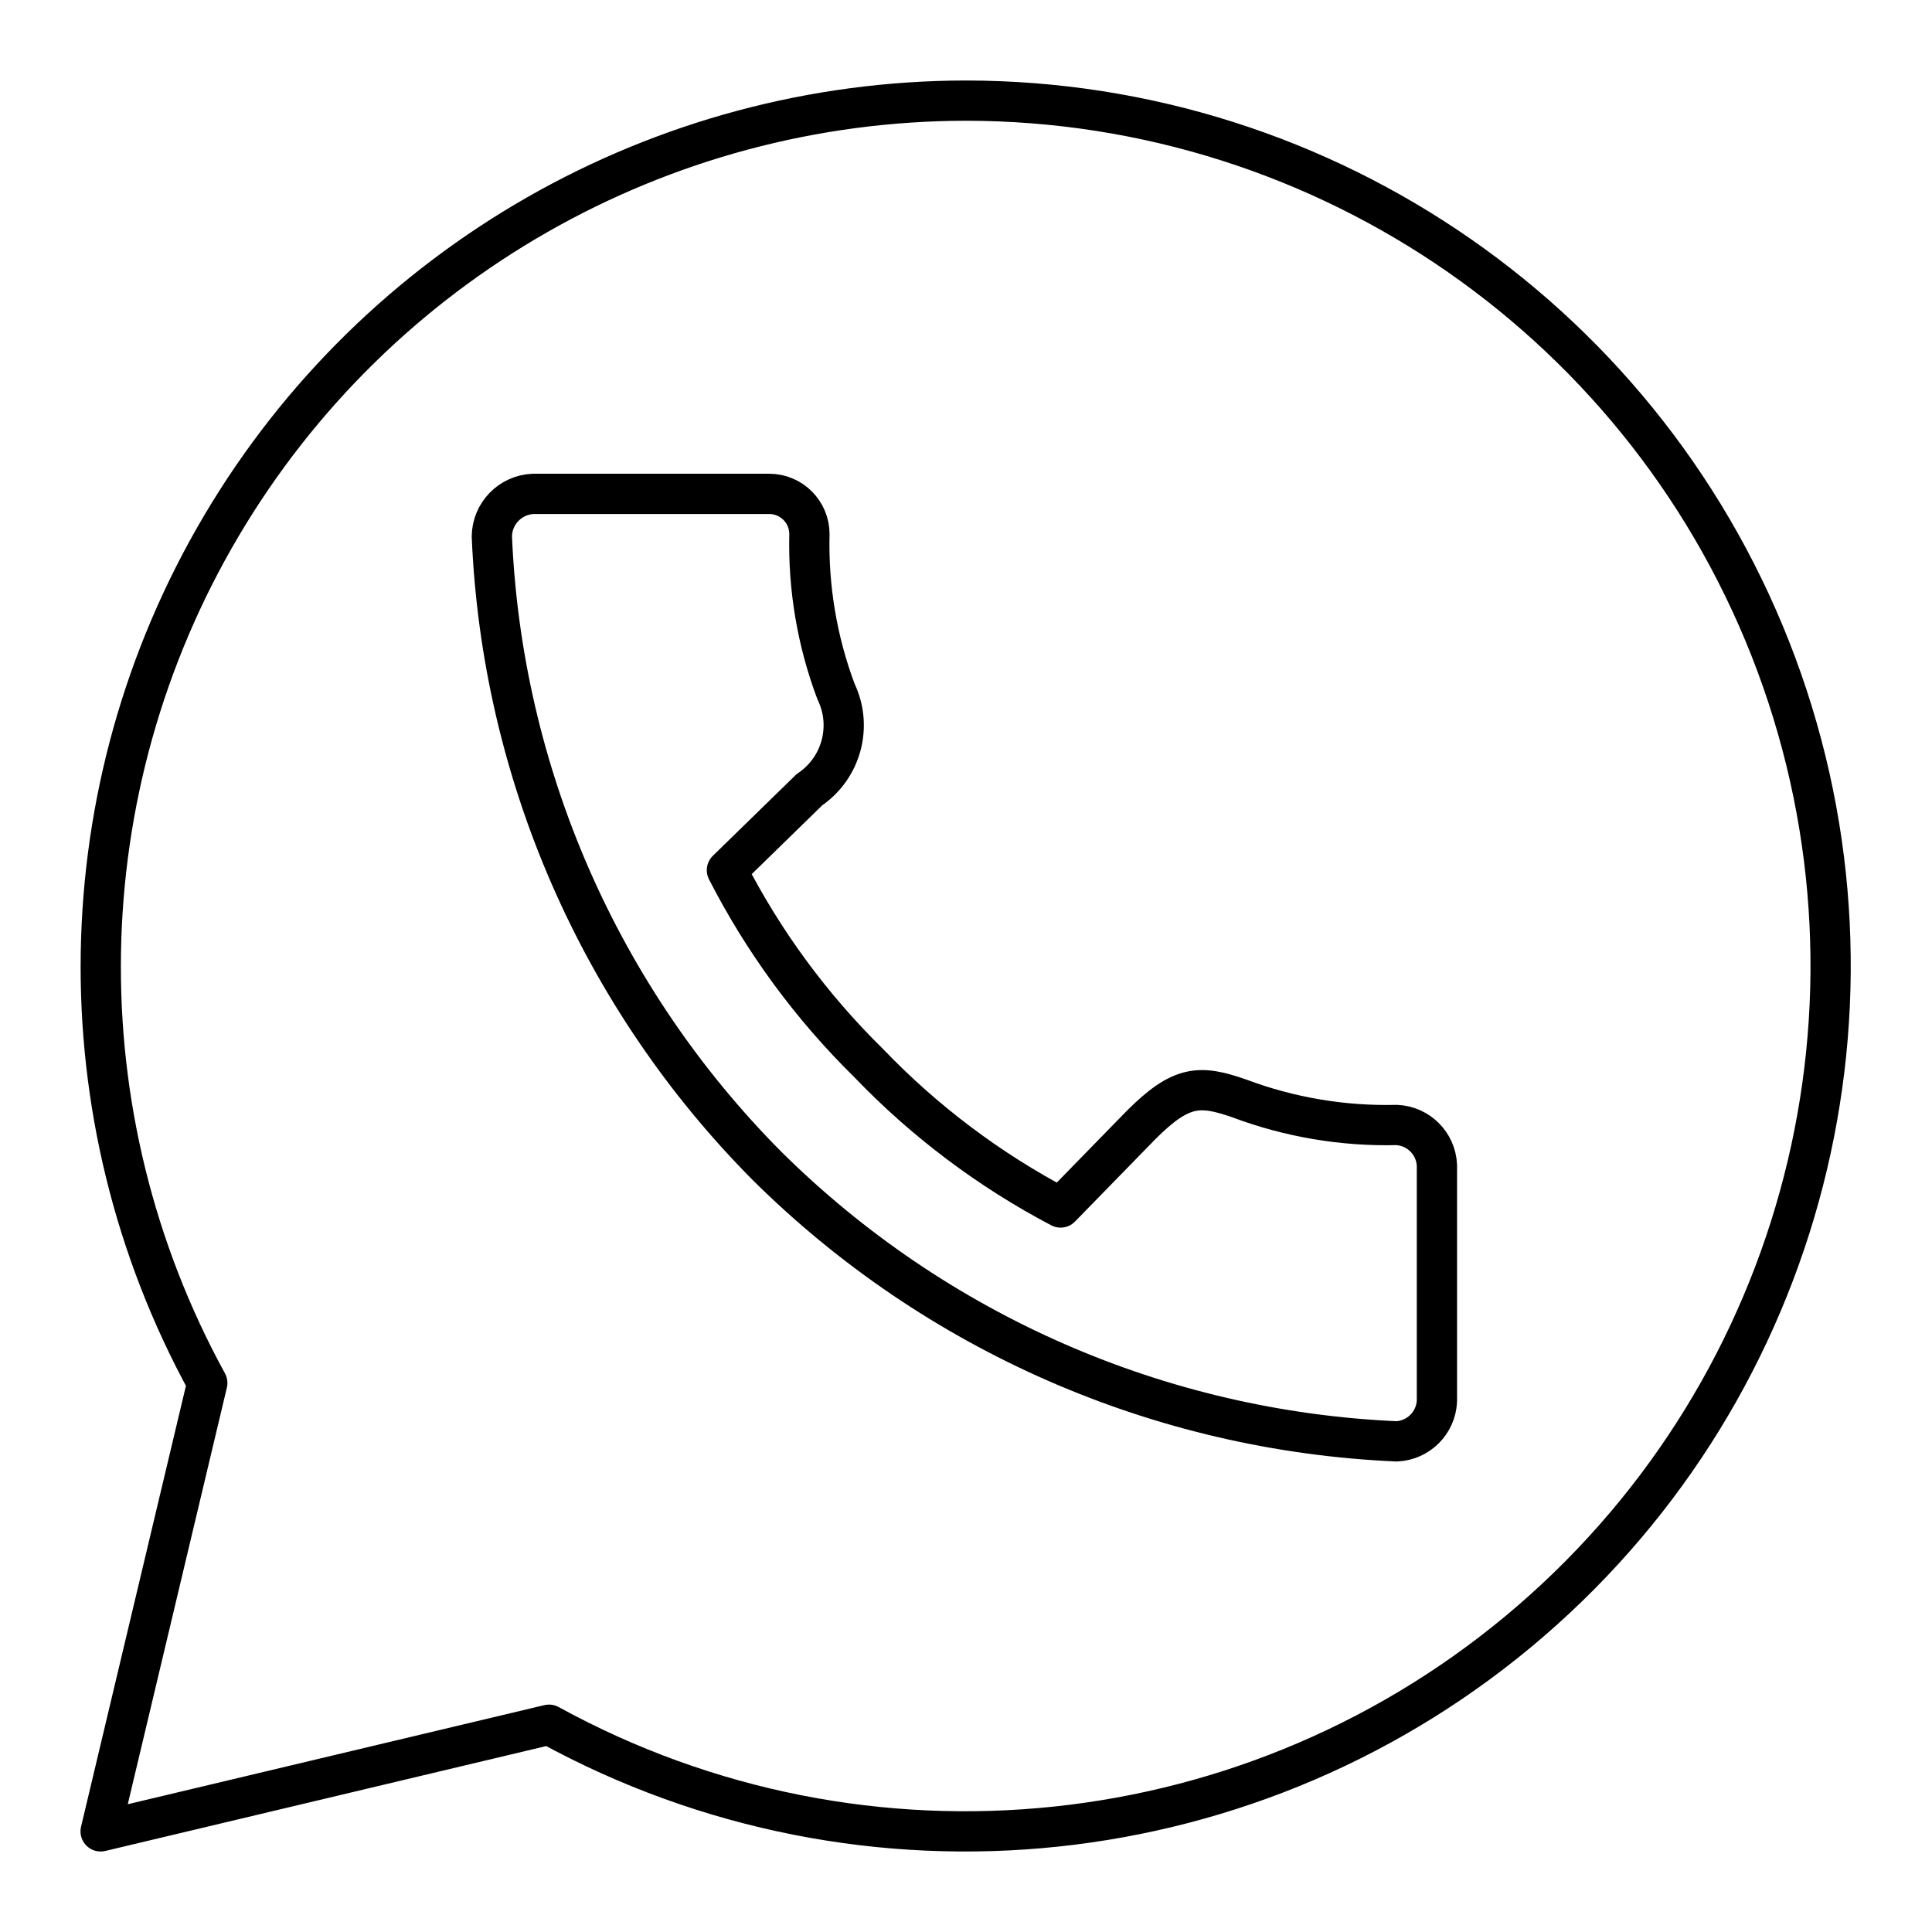
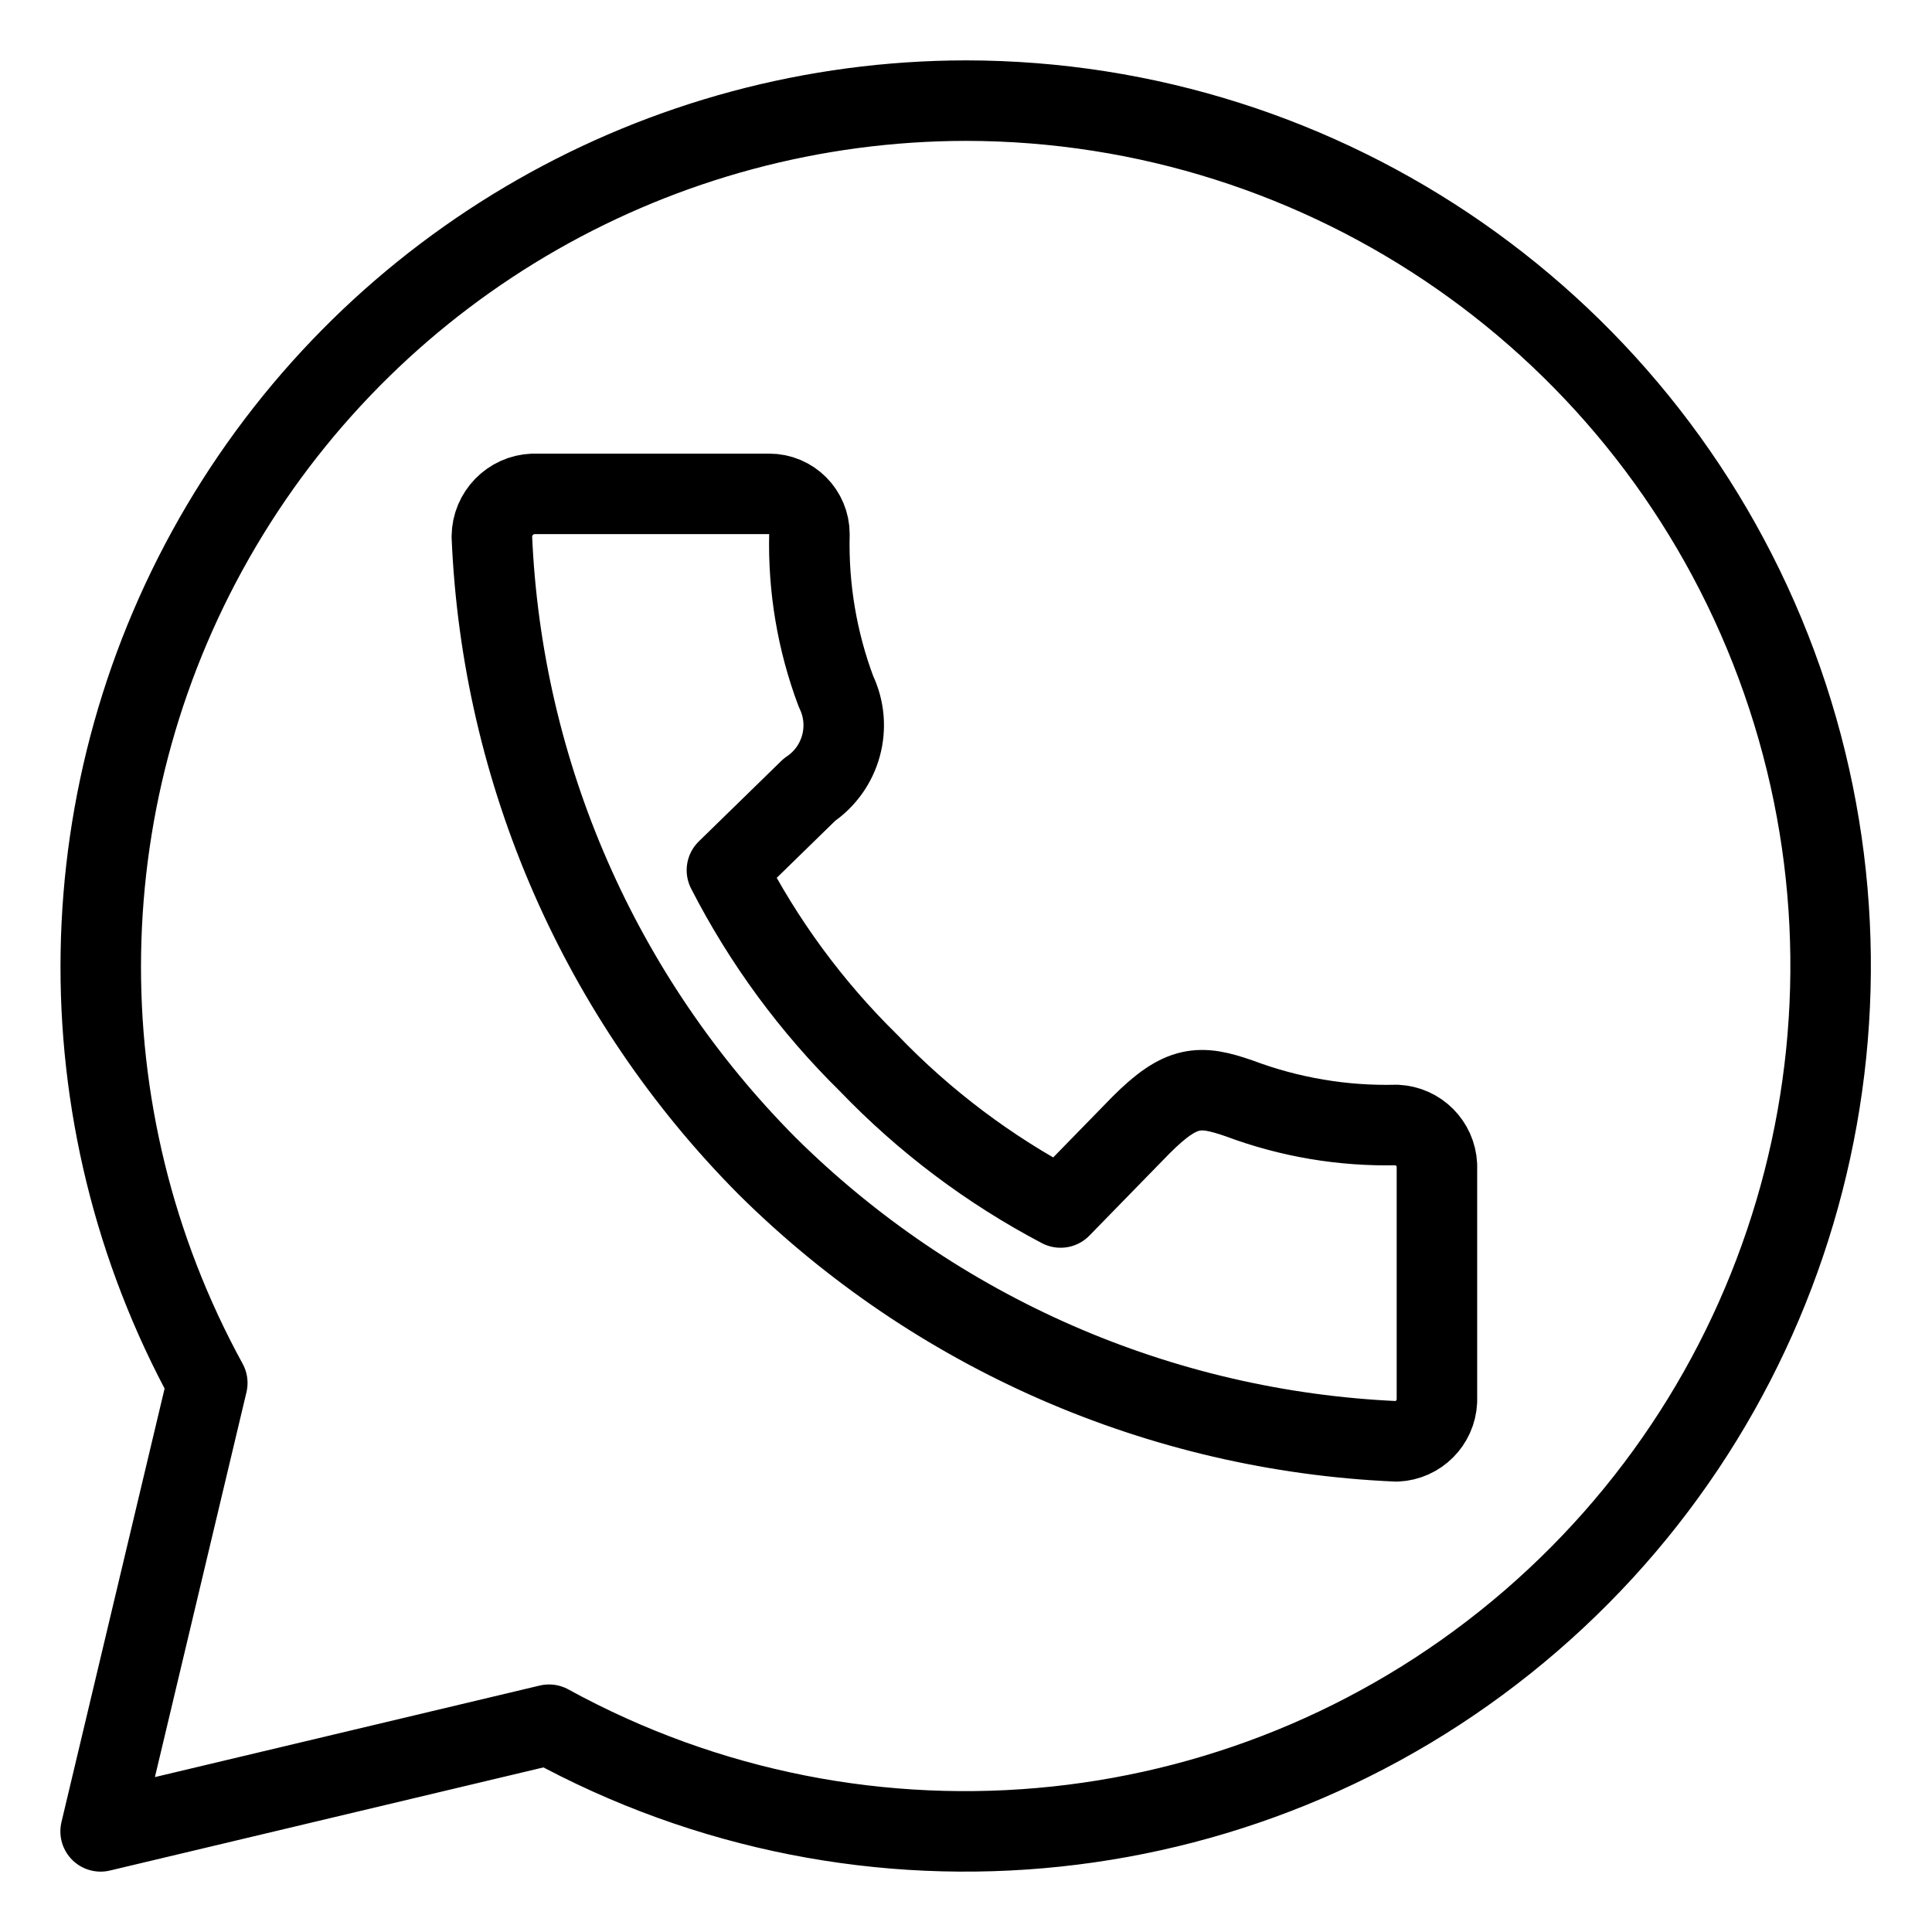
<svg xmlns="http://www.w3.org/2000/svg" width="48" height="48" viewBox="0 0 48 48">
-   <path fill="none" stroke="currentColor" stroke-linecap="round" stroke-linejoin="round" d="M24,2.5A21.52,21.52,0,0,0,5.15,34.36L2.5,45.5l11.14-2.65A21.5,21.5,0,1,0,24,2.5ZM13.25,12.27h5.86a1,1,0,0,1,1,1,10.4,10.4,0,0,0,.66,3.91,1.93,1.93,0,0,1-.66,2.44l-2.05,2a18.6,18.6,0,0,0,3.52,4.79A18.6,18.6,0,0,0,26.35,30l2-2.05c1-1,1.46-1,2.44-.66a10.4,10.4,0,0,0,3.91.66,1.05,1.05,0,0,1,1,1v5.86a1.05,1.05,0,0,1-1,1,23.68,23.68,0,0,1-15.64-6.84,23.6,23.6,0,0,1-6.84-15.64A1.07,1.07,0,0,1,13.25,12.27Z" />
+   <path fill="none" stroke="currentColor" stroke-width="2" stroke-linecap="round" stroke-linejoin="round" d="M24,2.5A21.52,21.52,0,0,0,5.15,34.36L2.5,45.5l11.14-2.65A21.5,21.5,0,1,0,24,2.5ZM13.25,12.27h5.86a1,1,0,0,1,1,1,10.4,10.4,0,0,0,.66,3.91,1.93,1.93,0,0,1-.66,2.44l-2.05,2a18.6,18.6,0,0,0,3.52,4.79A18.6,18.6,0,0,0,26.35,30l2-2.05c1-1,1.46-1,2.44-.66a10.4,10.4,0,0,0,3.91.66,1.05,1.05,0,0,1,1,1v5.86a1.05,1.05,0,0,1-1,1,23.68,23.68,0,0,1-15.64-6.84,23.6,23.6,0,0,1-6.84-15.64A1.07,1.07,0,0,1,13.25,12.27Z" />
</svg>
